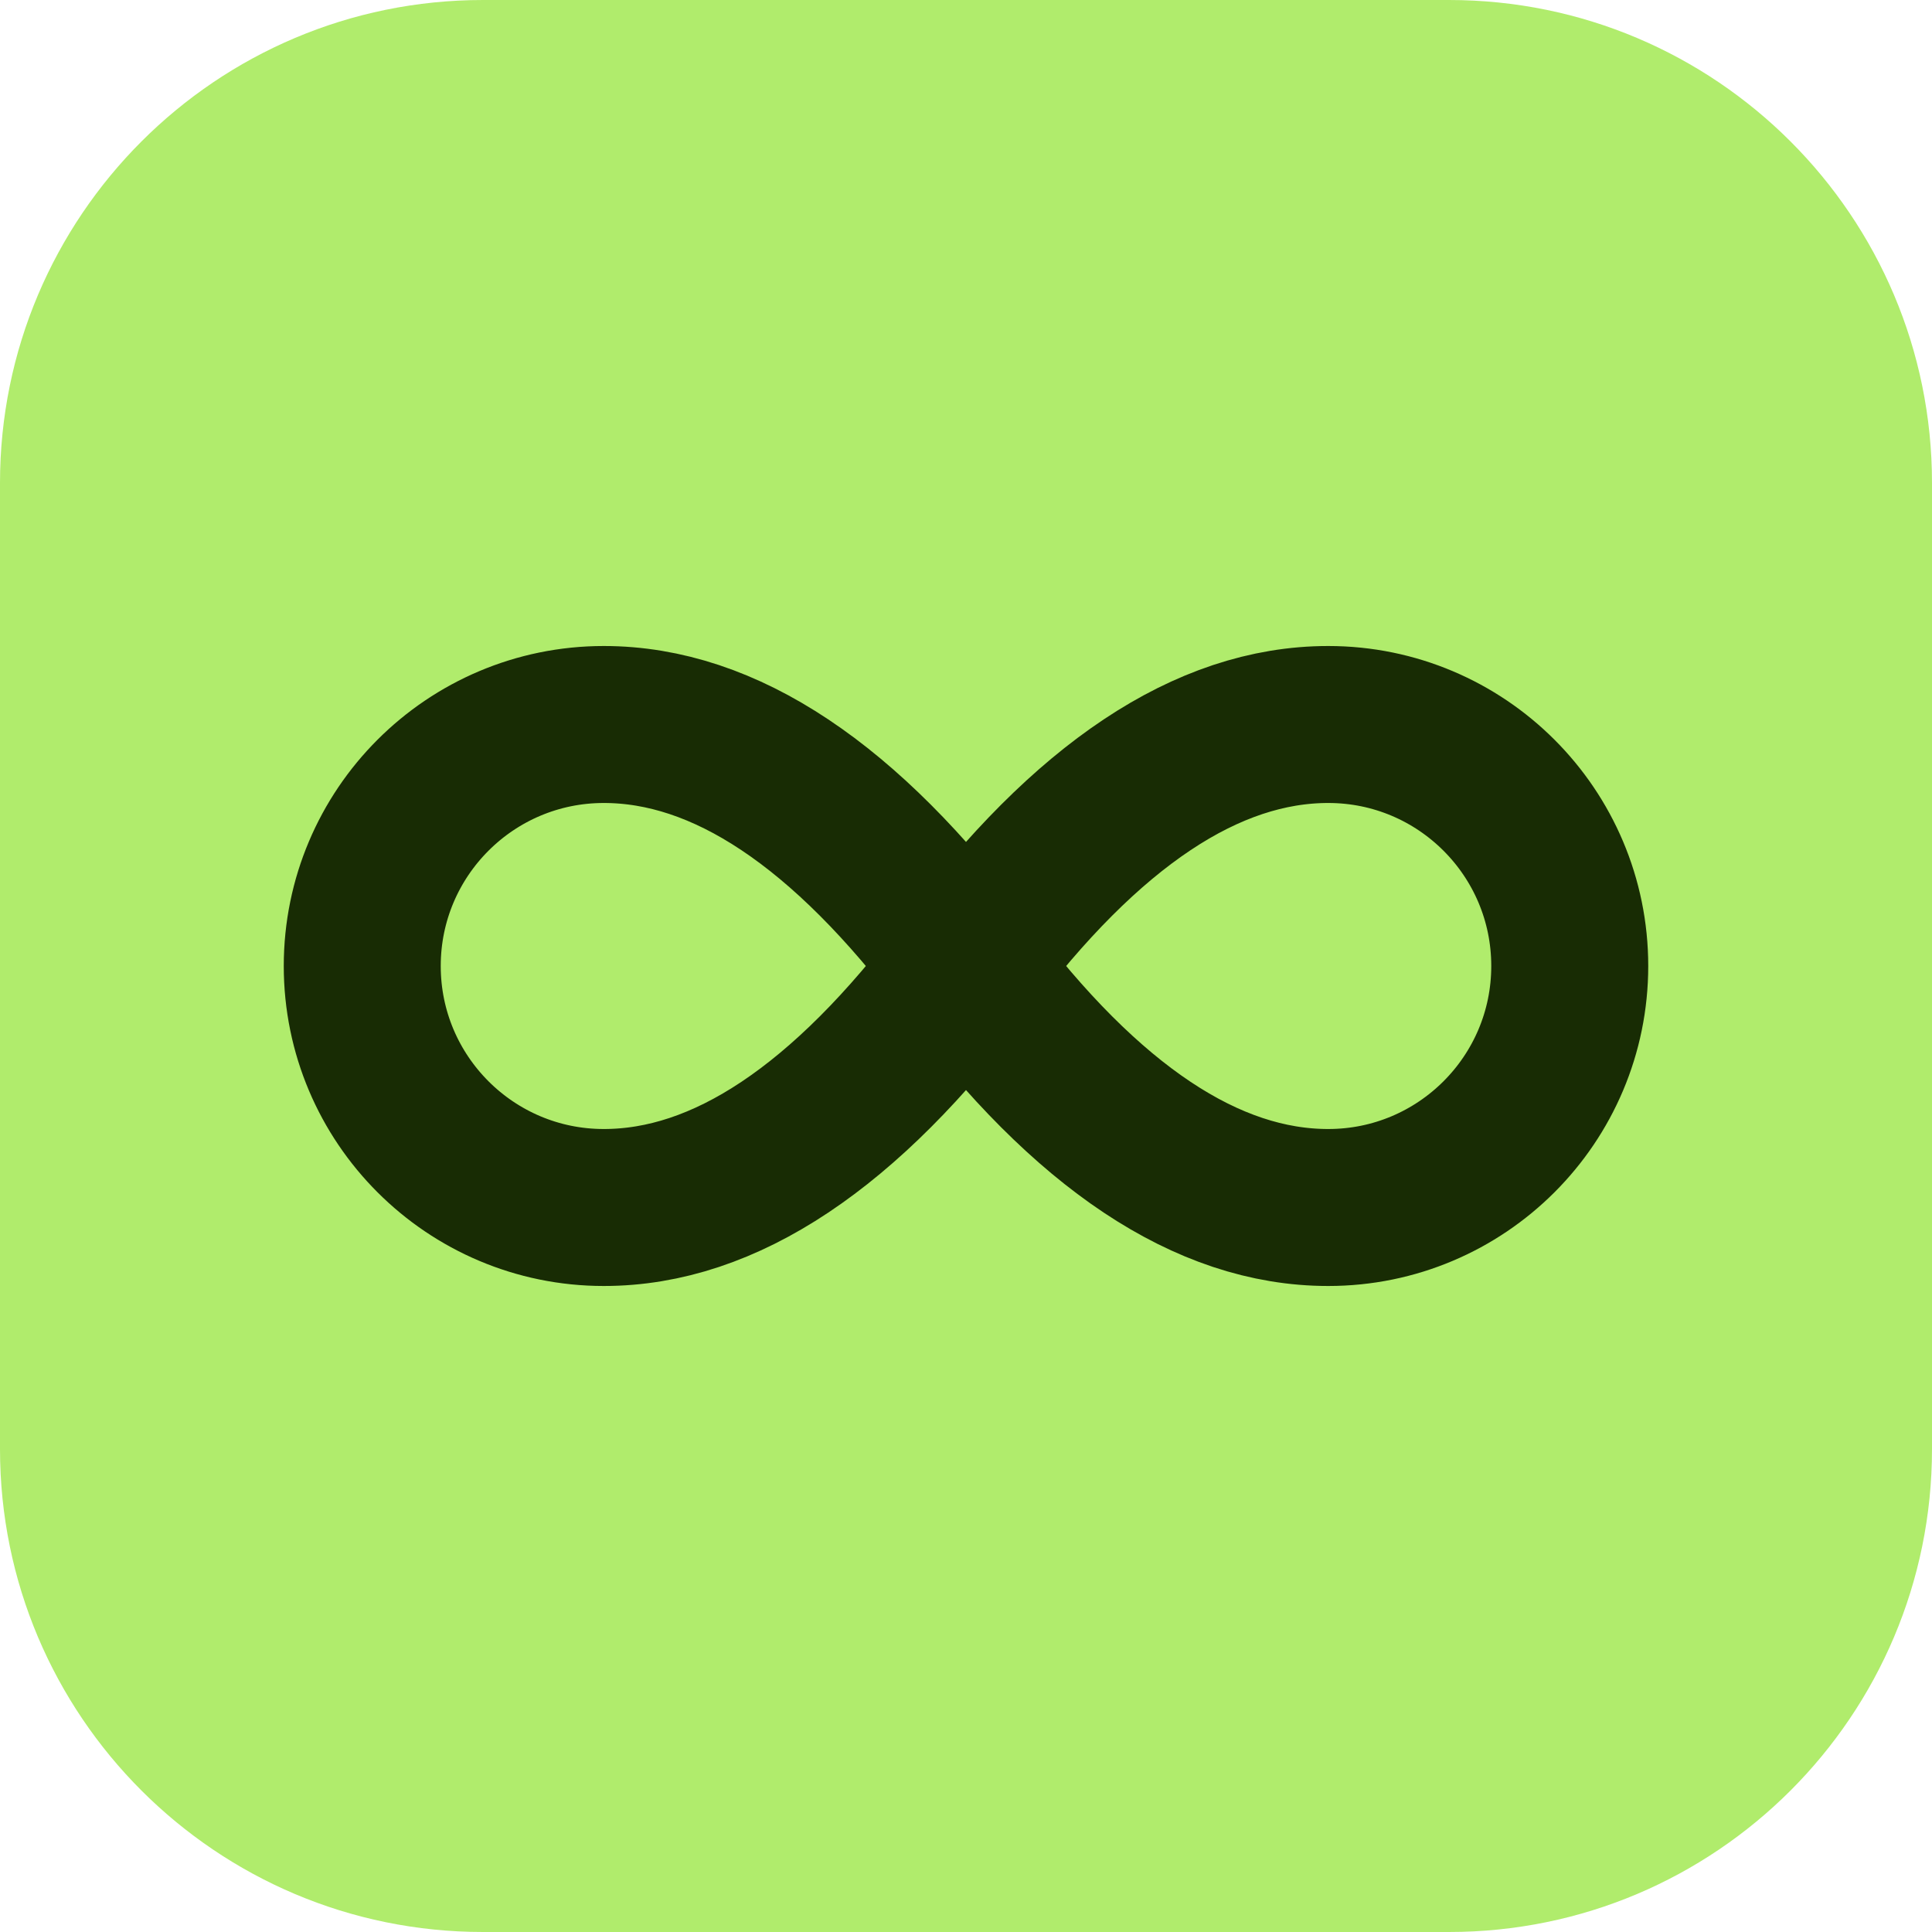
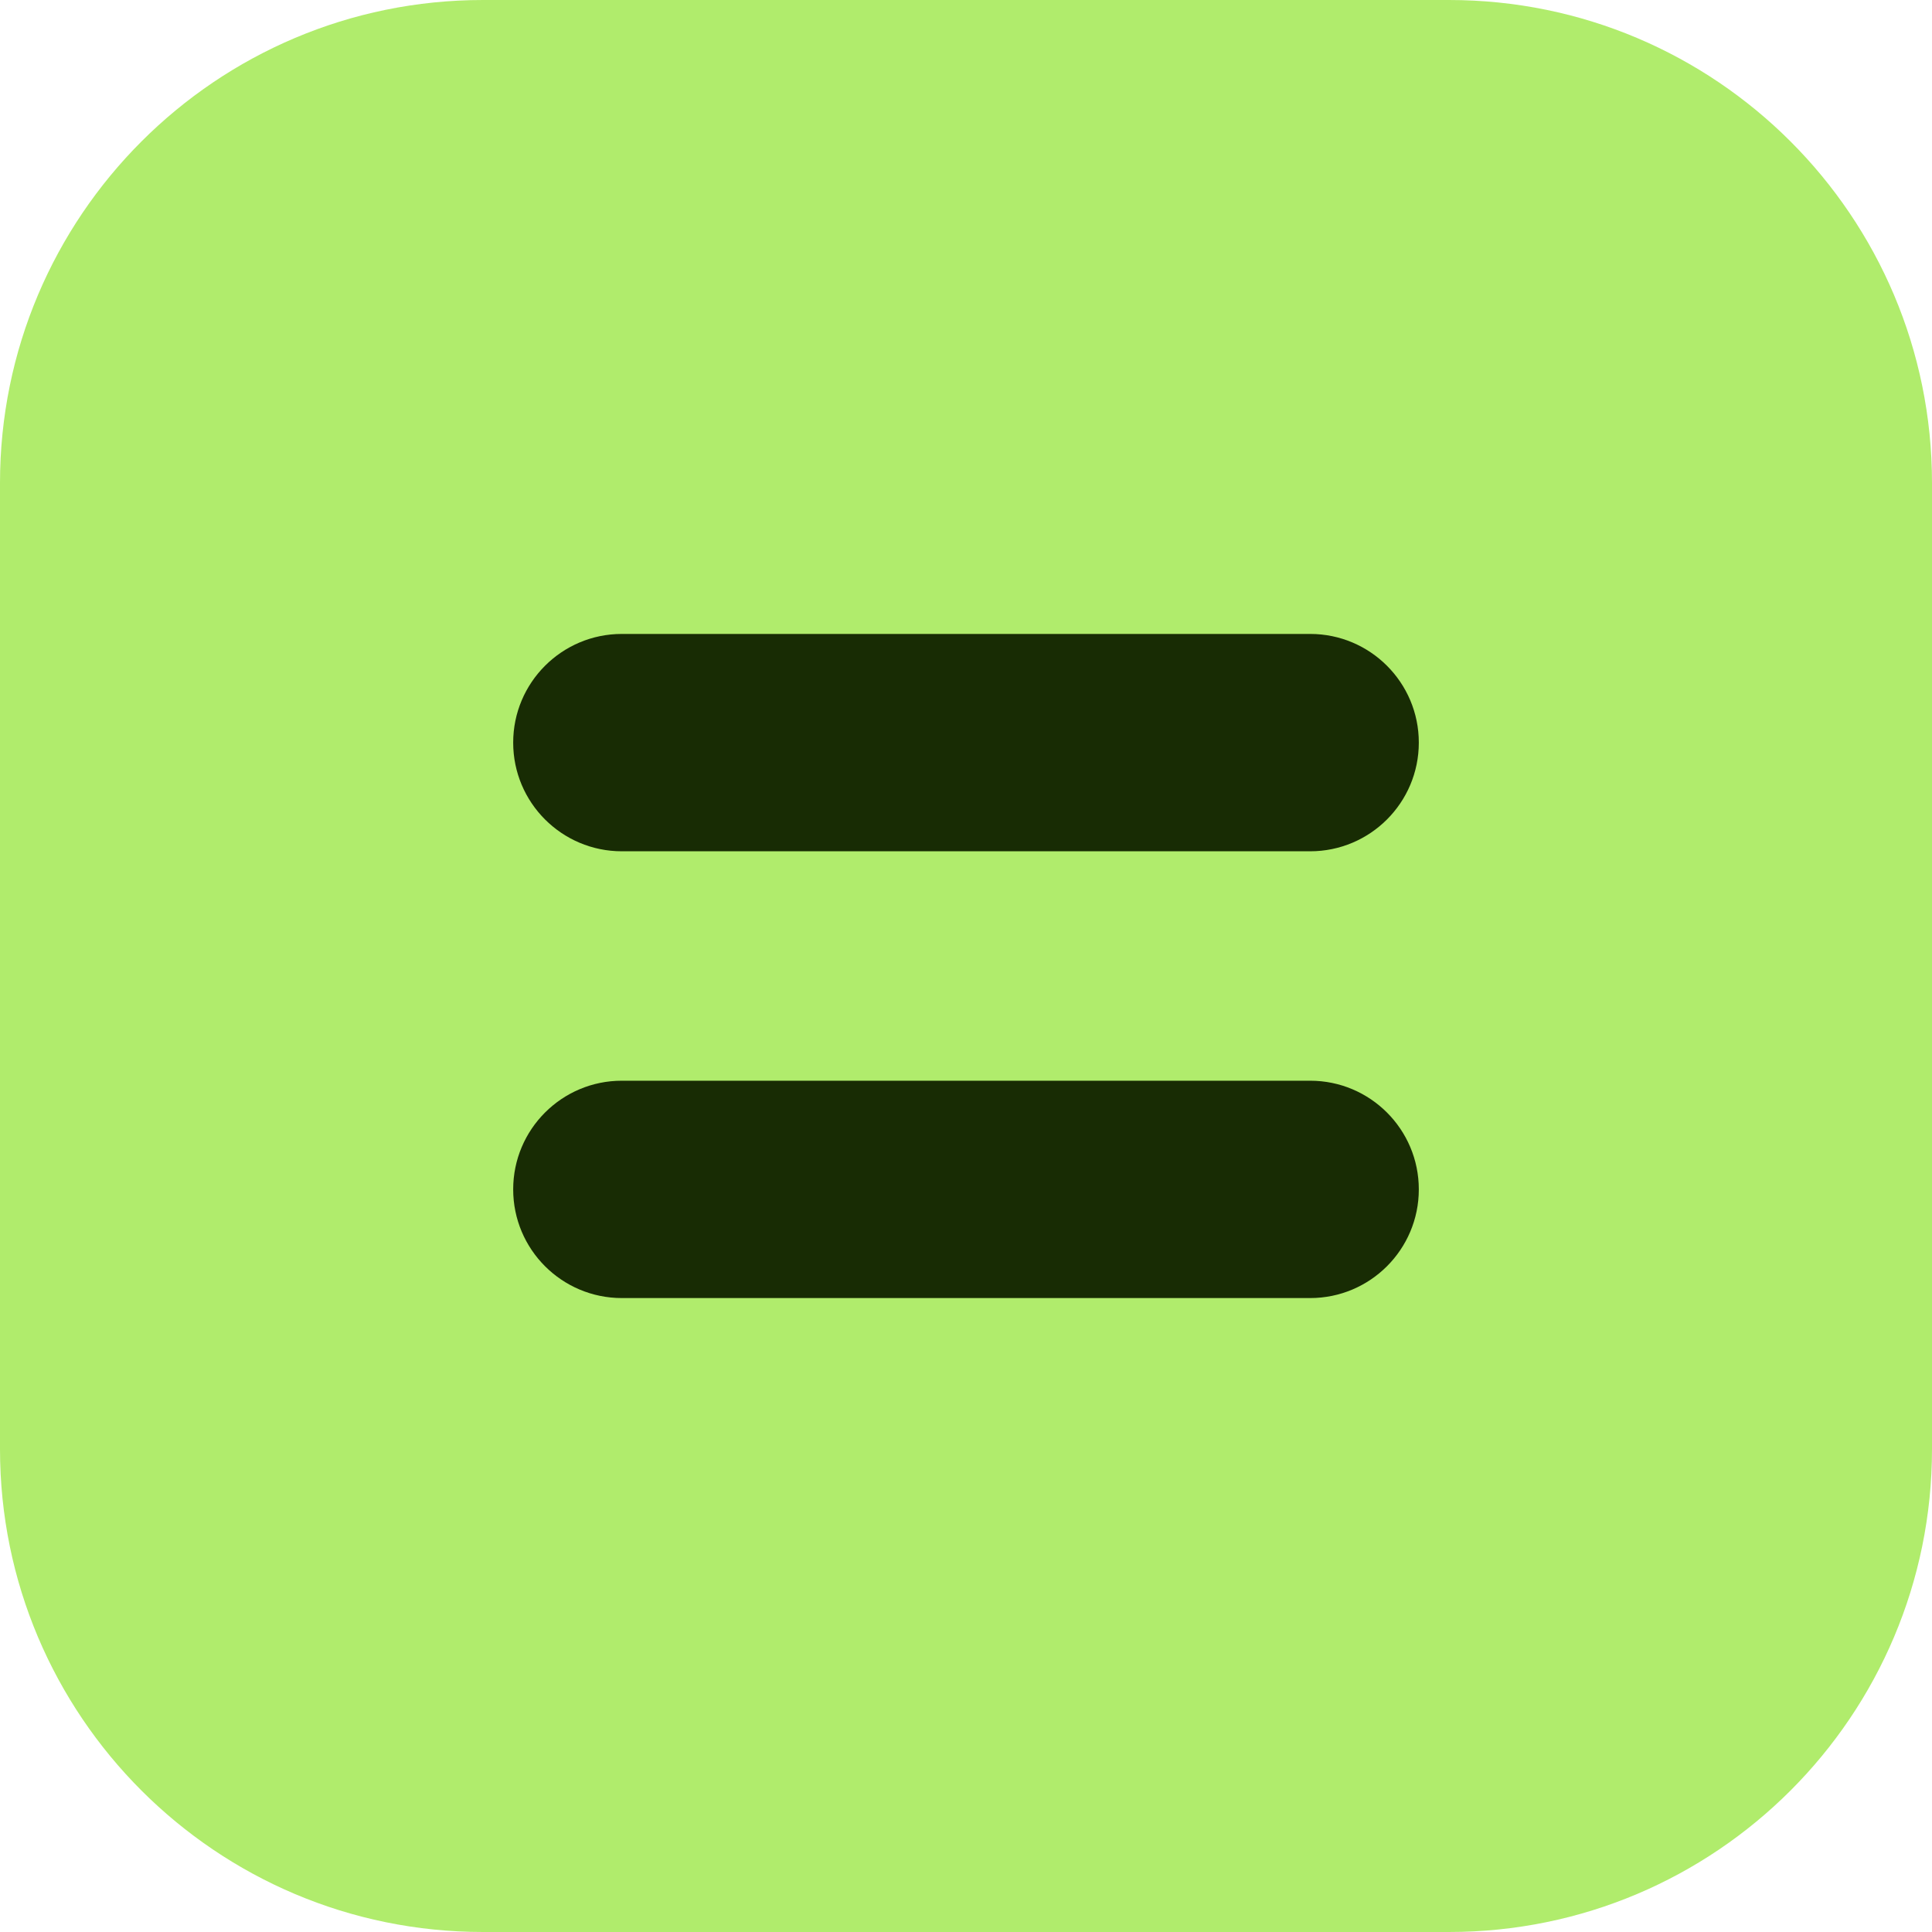
<svg xmlns="http://www.w3.org/2000/svg" viewBox="0 0 32 32">
  <rect width="32" height="32" rx="8" fill="#b0ec6c" />
-   <path d="M16 16c-2-2.67-4-4-6-4a4 4 0 1 0 0 8c2 0 4-1.33 6-4Zm0 0c2 2.67 4 4 6 4a4 4 0 0 0 0-8c-2 0-4 1.33-6 4Z" fill="none" stroke="#182c04" stroke-width="2.6" stroke-linecap="round" stroke-linejoin="round" />
+   <rect x="8.5" y="10.5" width="15" height="3.6" rx="1.8" fill="#182c04" />
+   <rect x="8.5" y="17.9" width="15" height="3.6" rx="1.8" fill="#182c04" />
</svg>
